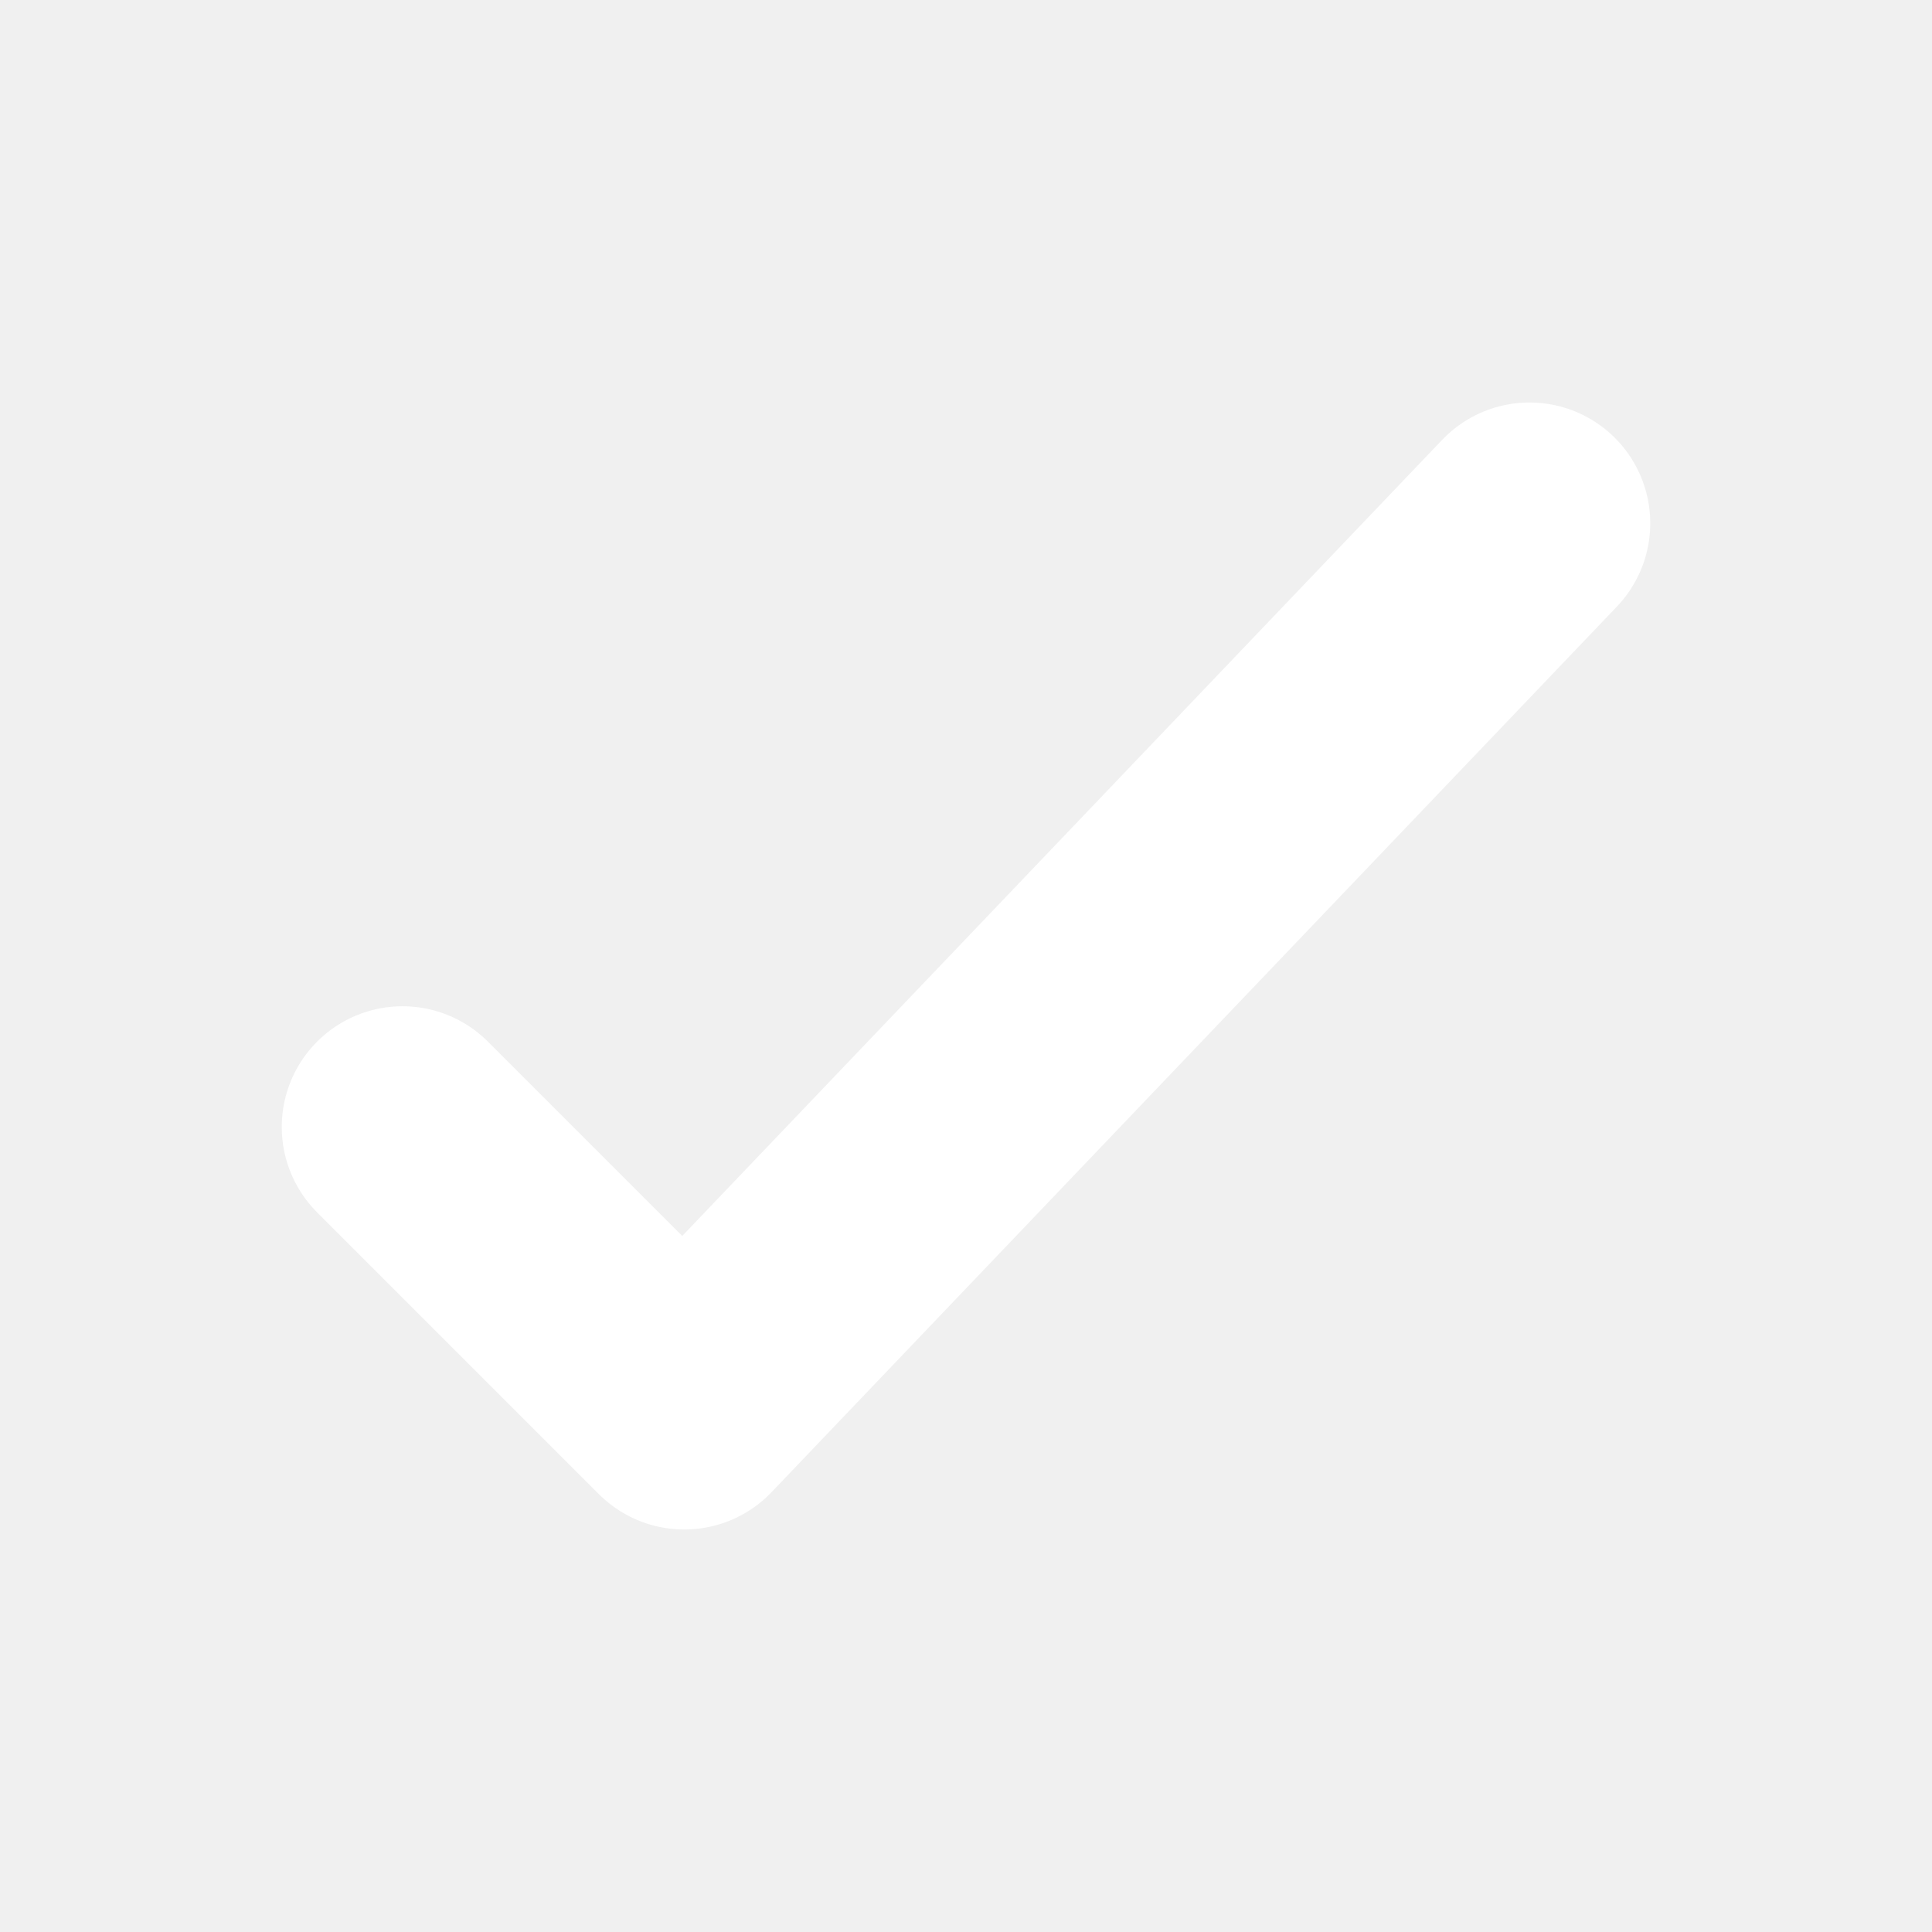
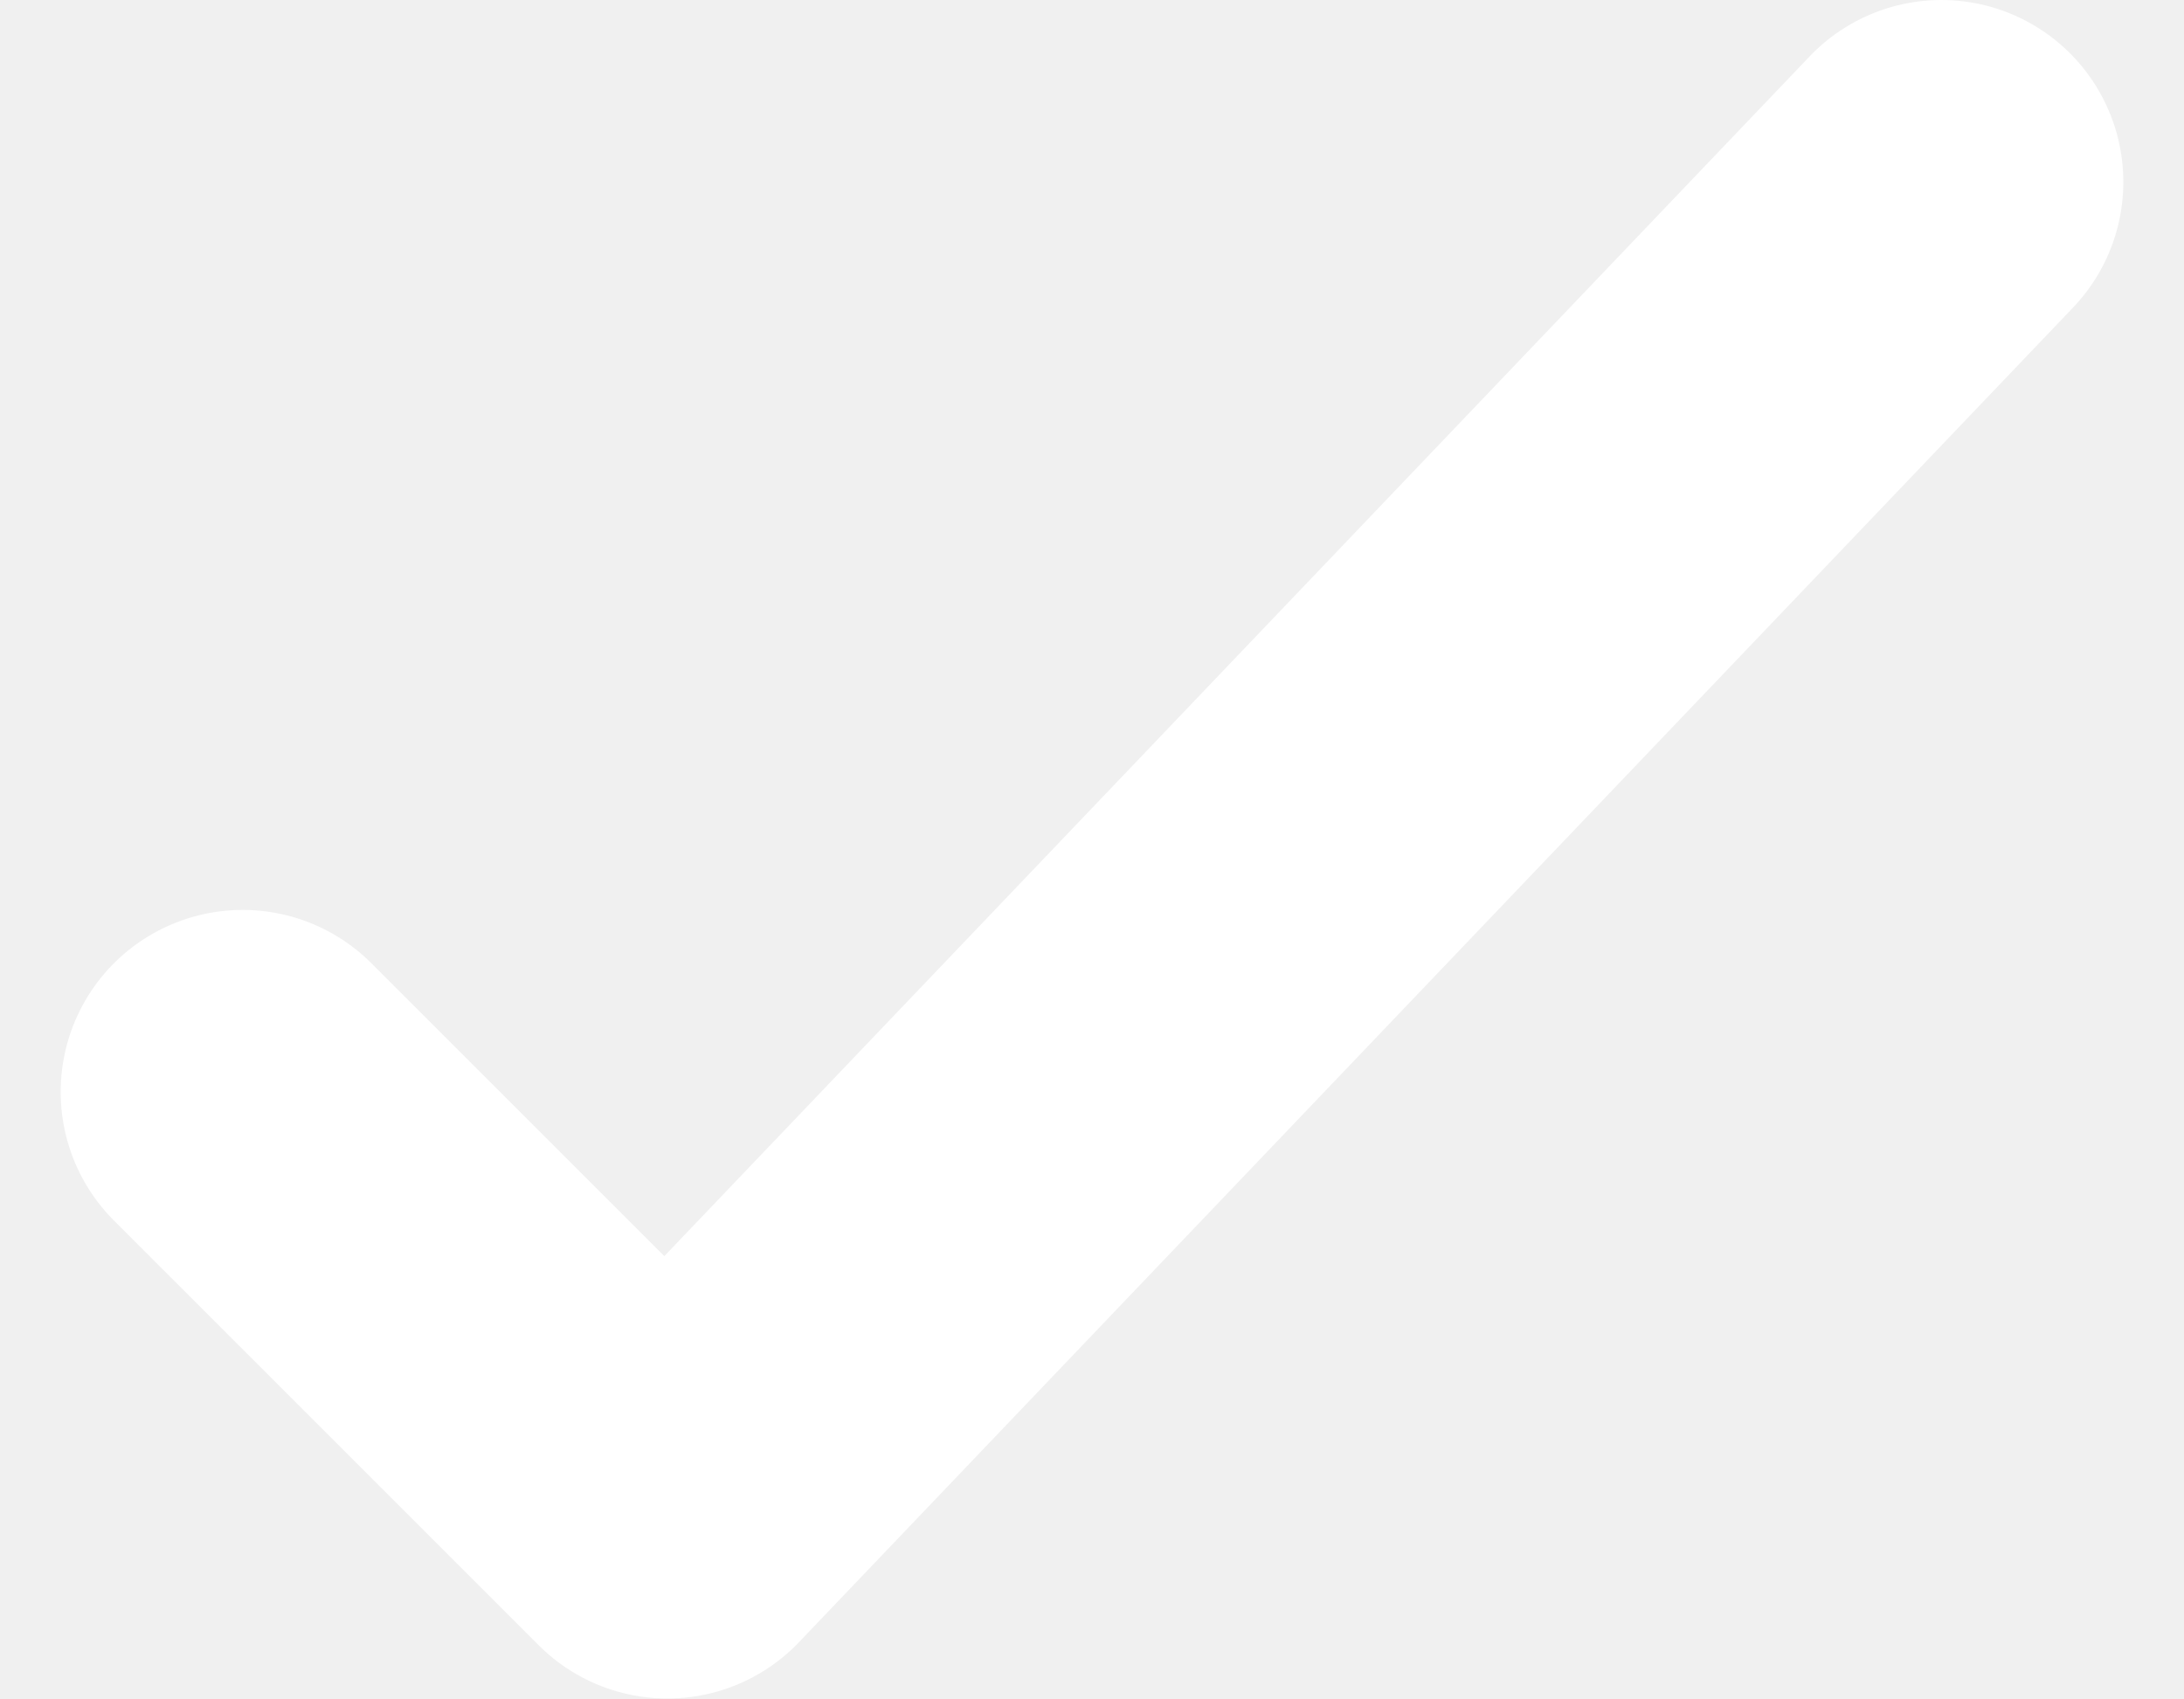
- <svg xmlns="http://www.w3.org/2000/svg" width="24" height="24" viewBox="0 0 24 24" fill="none">
-   <path d="M5 14L8.5 17.5L19 6.5" stroke="white" stroke-width="3" stroke-linecap="round" stroke-linejoin="round" />
+ <svg xmlns="http://www.w3.org/2000/svg" width="18" height="14" viewBox="0 0 18 14" fill="none">
+   <path d="M2 9L5.5 12.5L16 1.5" stroke="white" stroke-width="3" stroke-linecap="round" stroke-linejoin="round" />
</svg>
